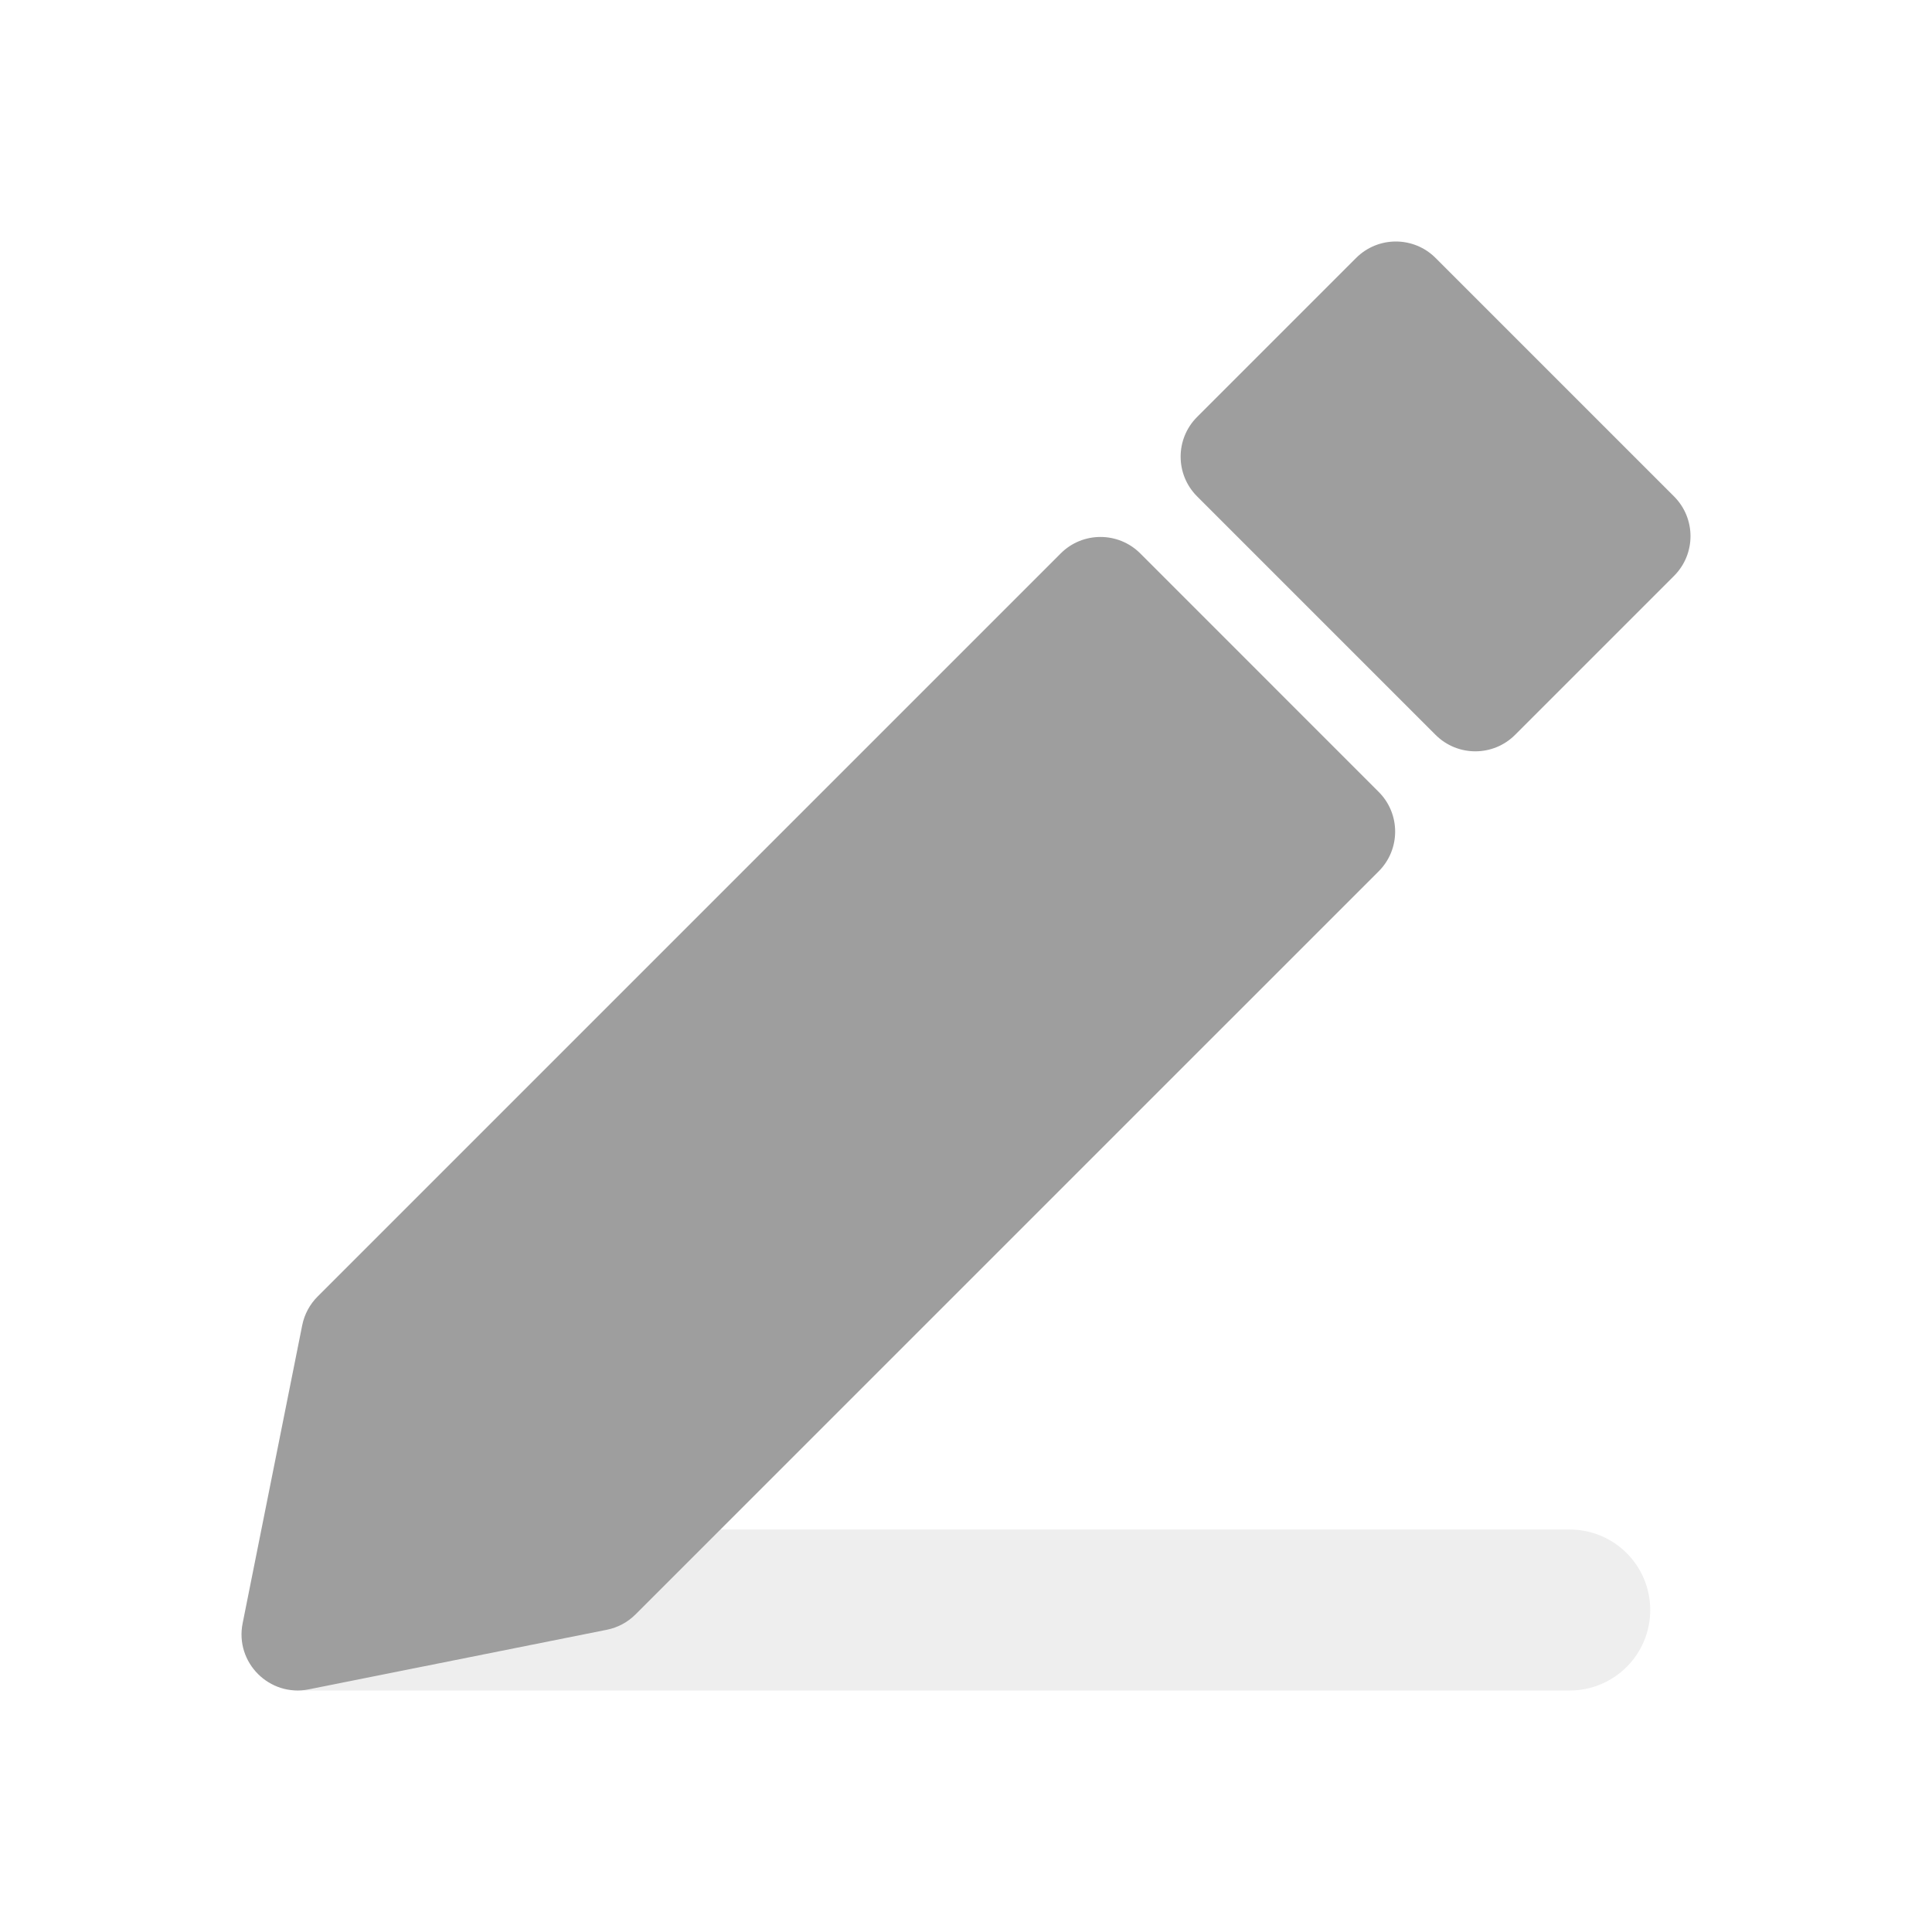
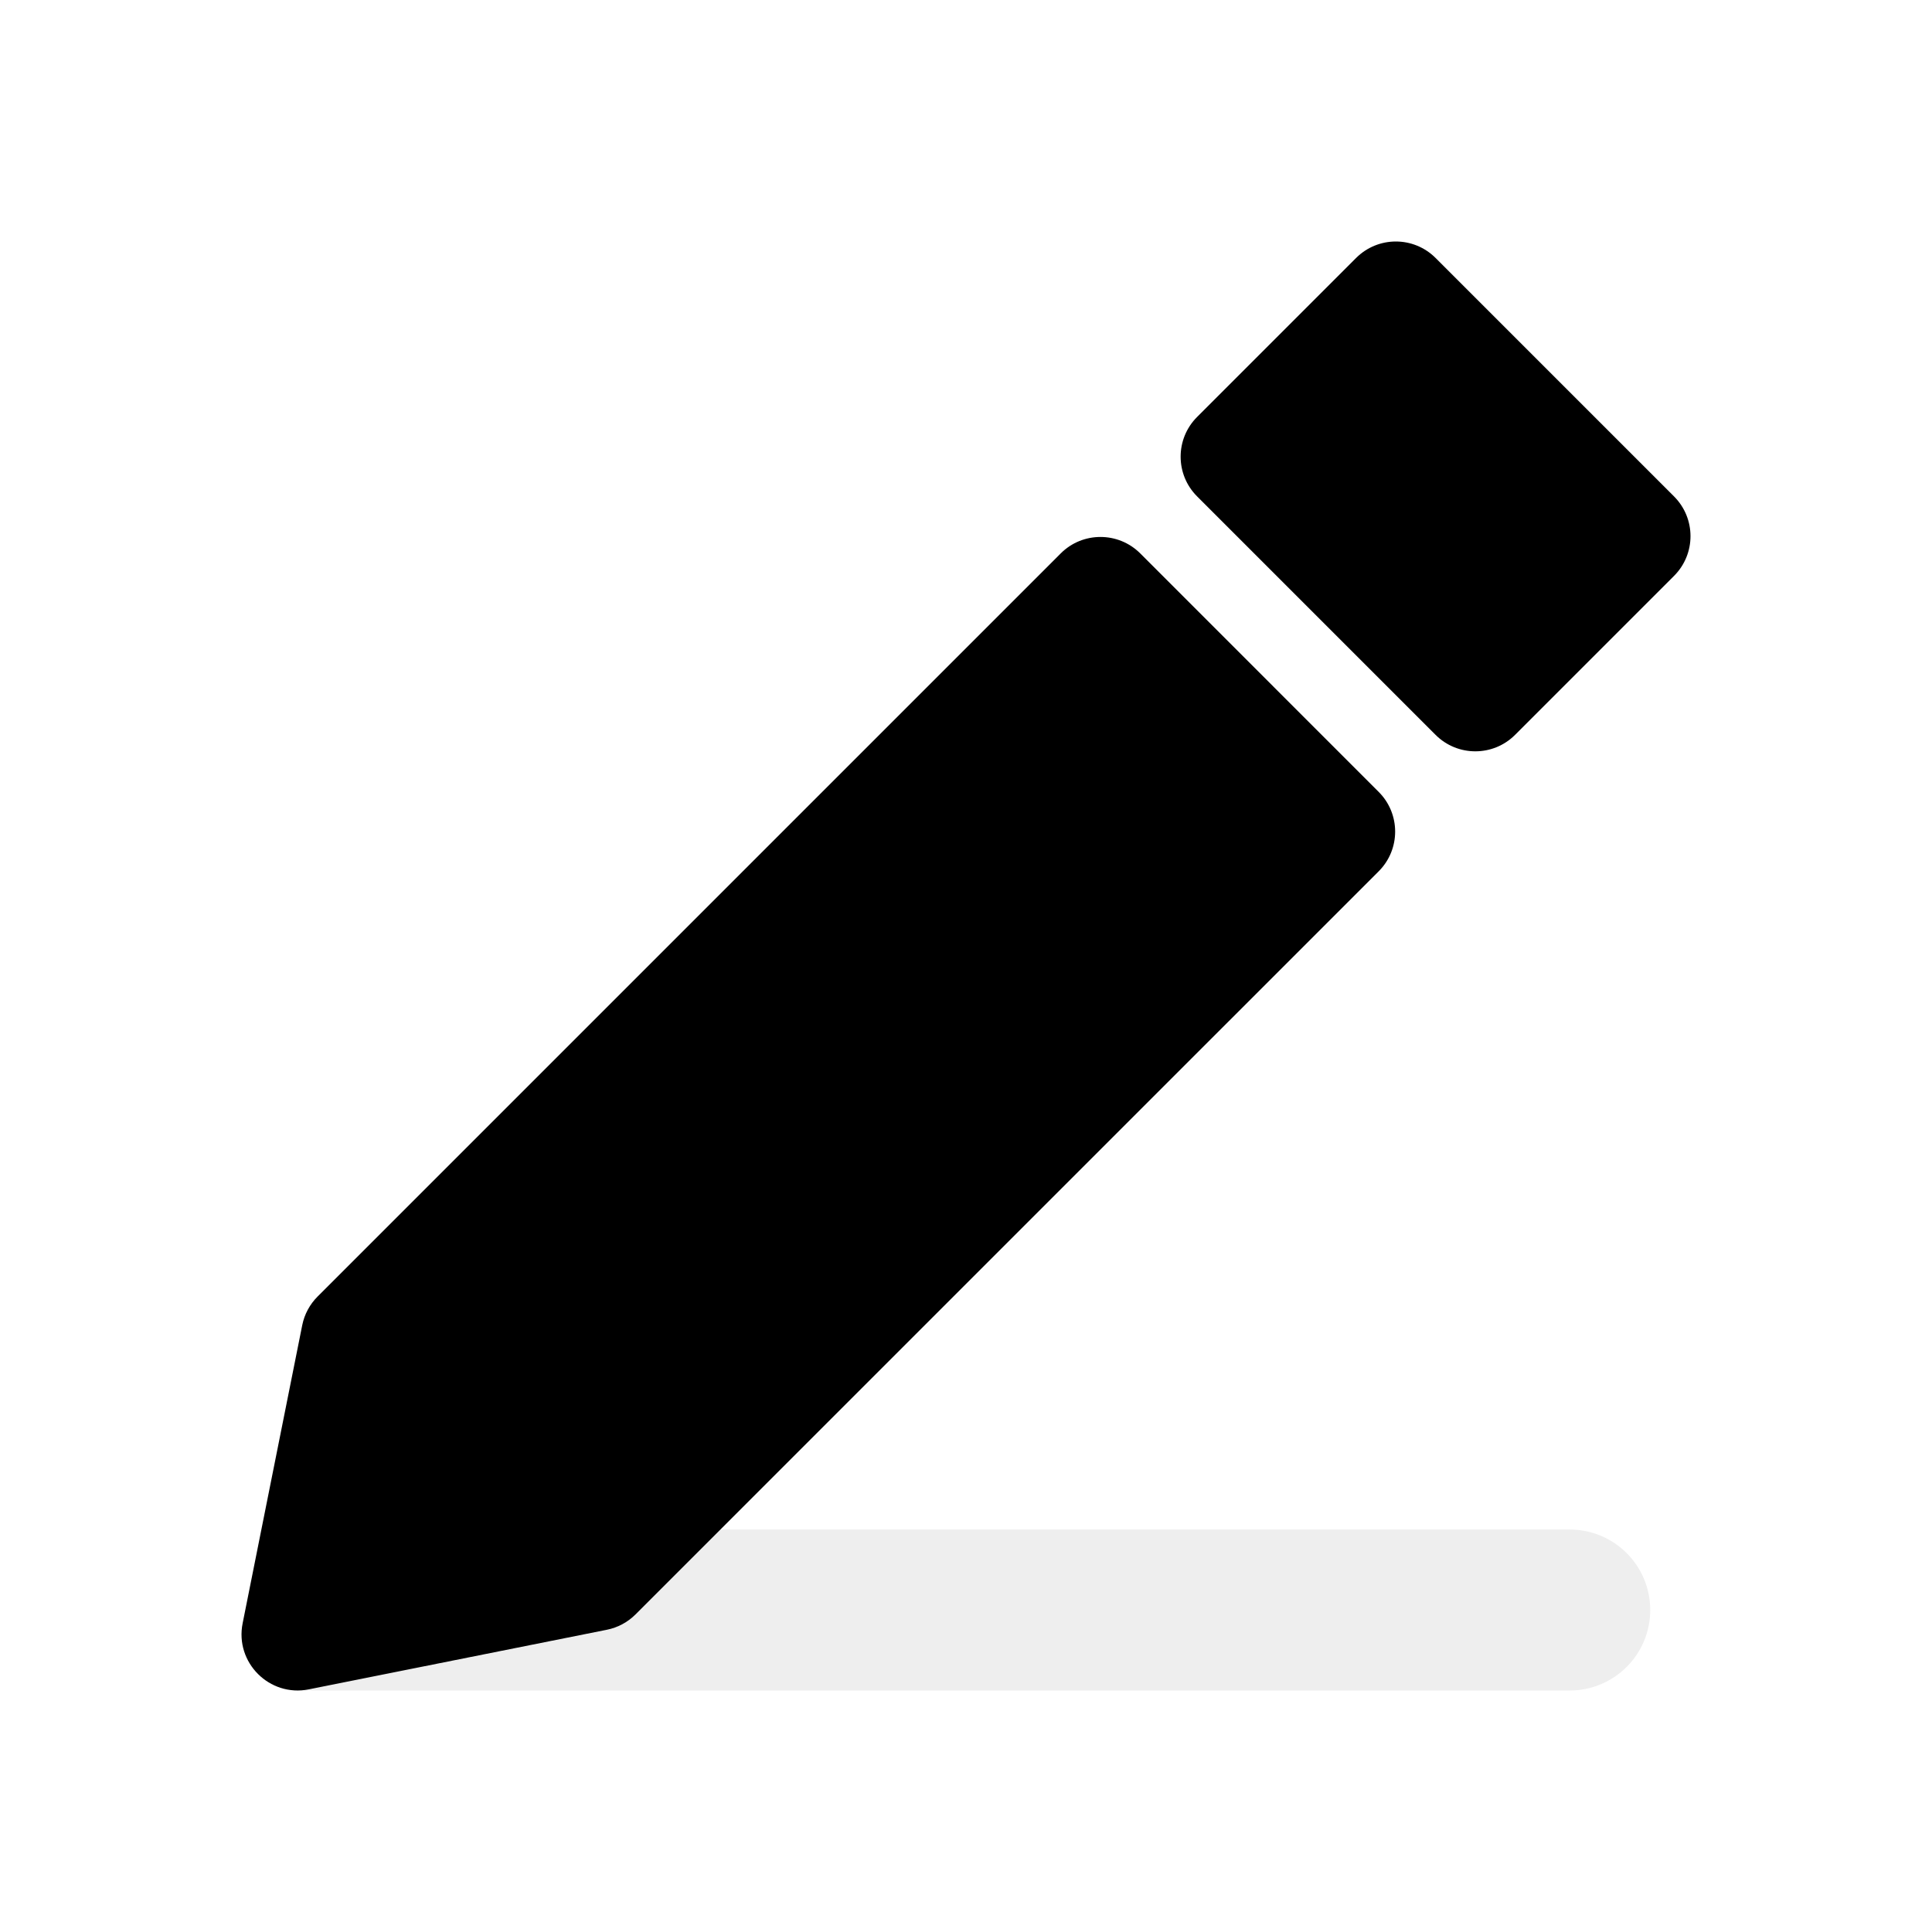
<svg xmlns="http://www.w3.org/2000/svg" width="32" height="32" viewBox="0 0 32 32" fill="none">
  <path fill-rule="evenodd" clip-rule="evenodd" d="M5.333 25.334L26 25.334C26.736 25.334 27.333 25.93 27.333 26.667C27.333 27.403 26.736 28 26 28L4.923 28C4.793 28 4.697 27.878 4.729 27.752L5.333 25.334Z" fill="#EEEEEE" />
-   <path d="M17.569 9.166C17.932 8.803 18.522 8.803 18.886 9.166L22.835 13.116C23.199 13.479 23.199 14.069 22.835 14.432L10.527 26.739C10.397 26.869 10.232 26.958 10.051 26.994L5.114 27.981C4.463 28.112 3.888 27.537 4.019 26.886L5.006 21.949C5.042 21.769 5.131 21.604 5.261 21.474L17.569 9.166Z" fill="#9E9E9E" />
-   <path d="M23.778 4.273C23.414 3.909 22.825 3.909 22.461 4.273L19.828 6.906C19.464 7.269 19.464 7.859 19.828 8.222L23.778 12.172C24.141 12.535 24.731 12.535 25.094 12.172L27.727 9.539C28.091 9.175 28.091 8.586 27.727 8.222L23.778 4.273Z" fill="#9E9E9E" />
+   <path d="M17.569 9.166C17.932 8.803 18.522 8.803 18.886 9.166L22.835 13.116C23.199 13.479 23.199 14.069 22.835 14.432L10.527 26.739C10.397 26.869 10.232 26.958 10.051 26.994L5.114 27.981C4.463 28.112 3.888 27.537 4.019 26.886L5.006 21.949C5.042 21.769 5.131 21.604 5.261 21.474L17.569 9.166Z" fill="currentColor" />
+   <path d="M23.778 4.273C23.414 3.909 22.825 3.909 22.461 4.273L19.828 6.906C19.464 7.269 19.464 7.859 19.828 8.222L23.778 12.172C24.141 12.535 24.731 12.535 25.094 12.172L27.727 9.539C28.091 9.175 28.091 8.586 27.727 8.222L23.778 4.273Z" fill="currentColor" />
</svg>
